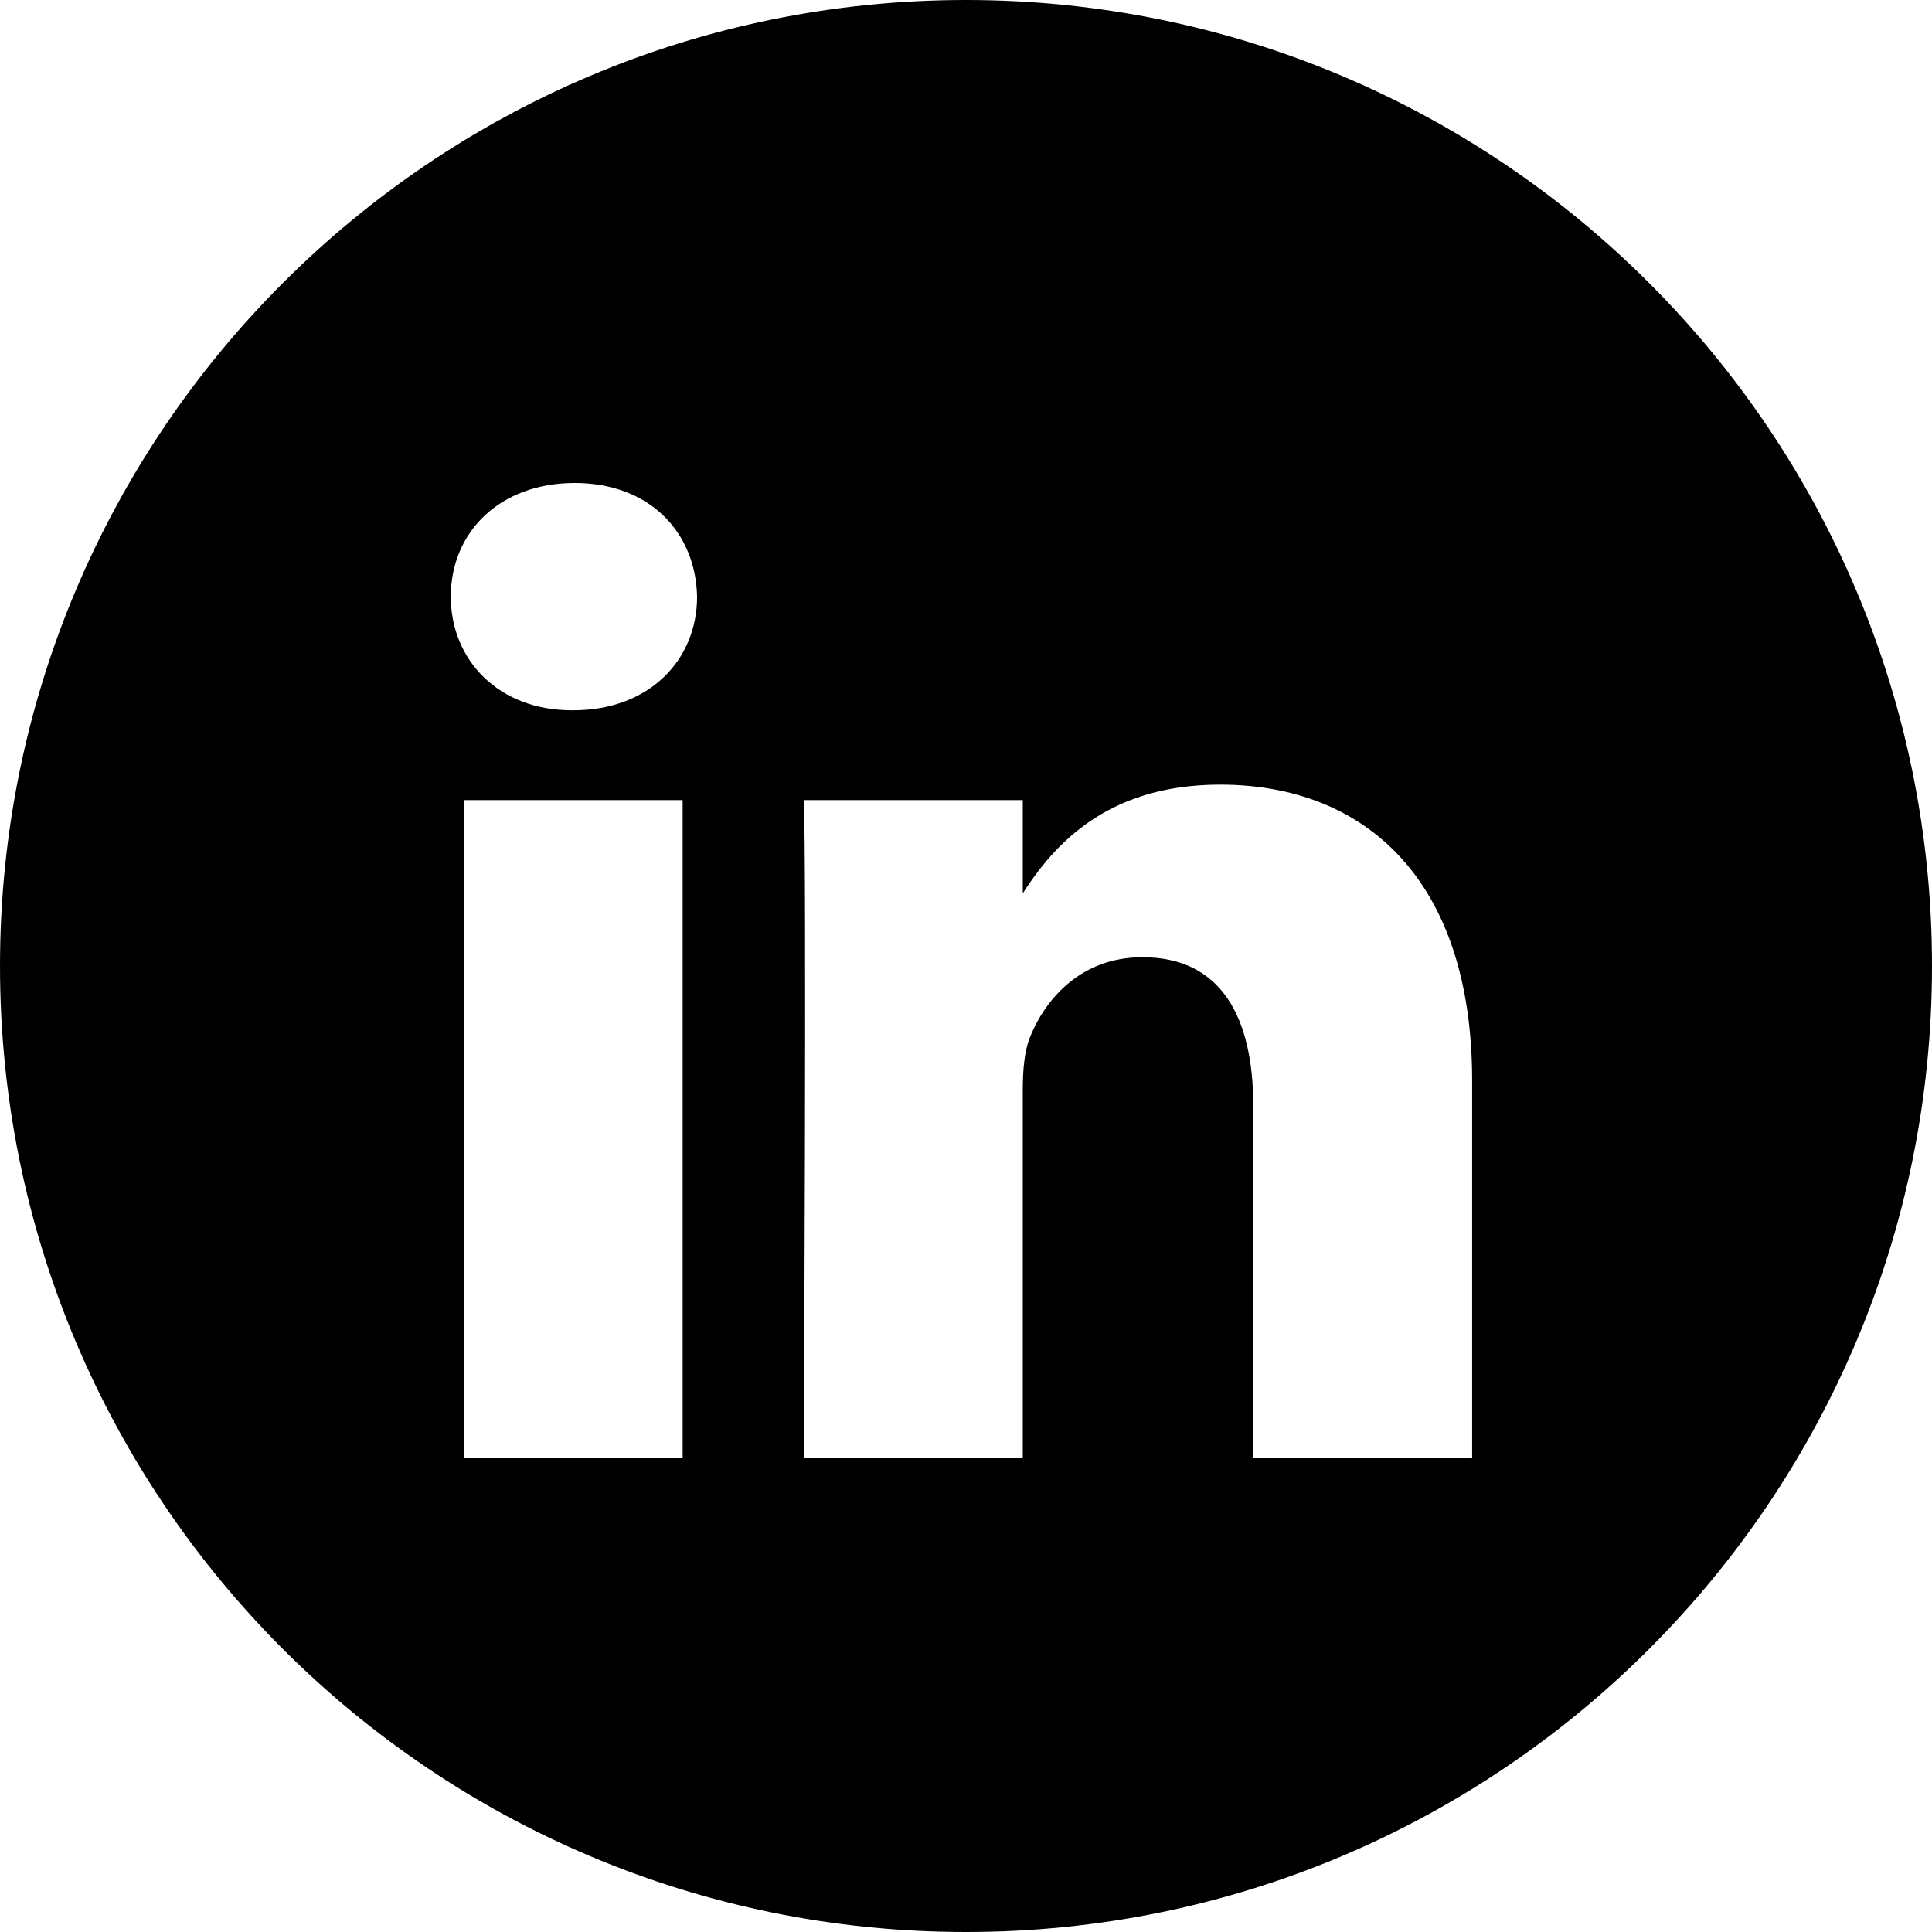
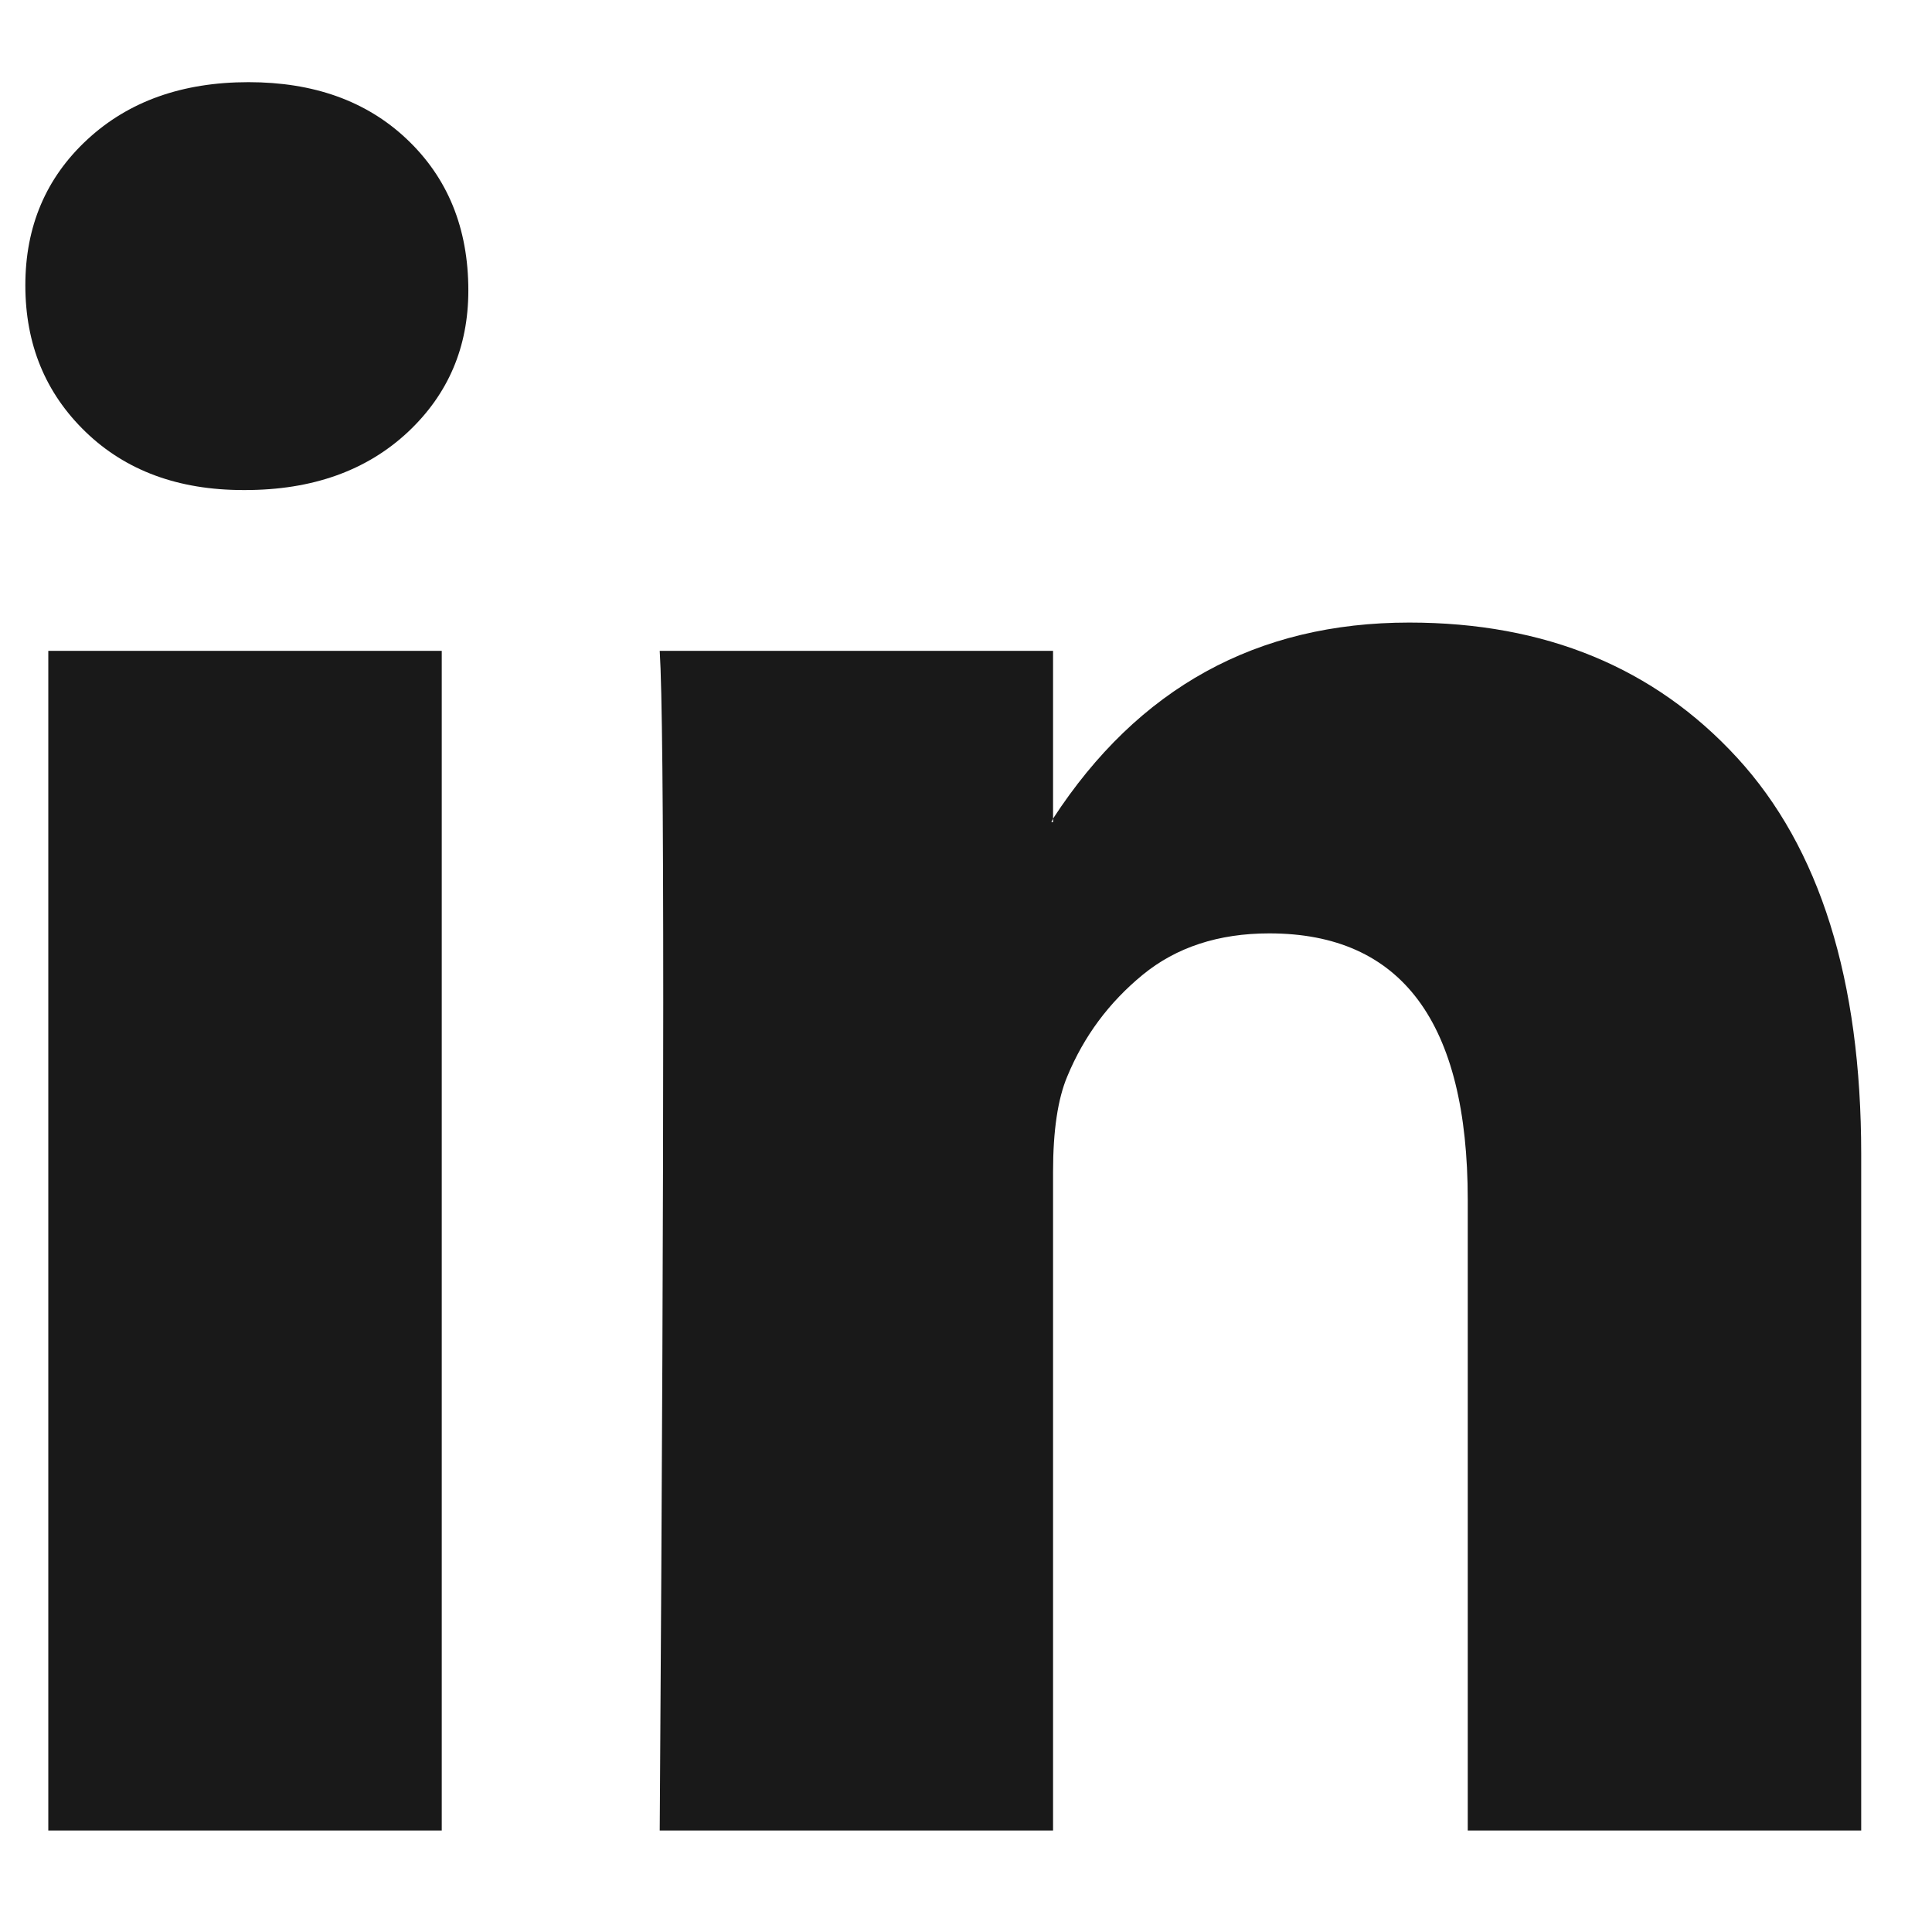
- <svg xmlns="http://www.w3.org/2000/svg" width="48" height="48" viewBox="0 0 48 48" fill="none">
-   <path fill-rule="evenodd" clip-rule="evenodd" d="M0 24C0 10.745 10.745 0 24 0C37.255 0 48 10.745 48 24C48 37.255 37.255 48 24 48C10.745 48 0 37.255 0 24ZM16.96 19.878H11.522V36.22H16.96V19.878ZM17.319 14.823C17.284 13.22 16.138 12 14.277 12C12.416 12 11.2 13.22 11.2 14.823C11.2 16.392 12.38 17.647 14.206 17.647H14.241C16.138 17.647 17.319 16.392 17.319 14.823ZM36.575 26.85C36.575 21.83 33.892 19.494 30.313 19.494C27.425 19.494 26.133 21.08 25.411 22.193V19.878H19.971C20.043 21.412 19.971 36.22 19.971 36.22H25.411V27.093C25.411 26.605 25.446 26.118 25.59 25.768C25.983 24.792 26.878 23.782 28.381 23.782C30.349 23.782 31.137 25.281 31.137 27.477V36.22H36.575L36.575 26.85Z" fill="black" />
+ <svg xmlns="http://www.w3.org/2000/svg" width="20" height="20" viewBox="0 0 17 16" fill="none">
+   <path d="M0.223 2.01C0.223 1.492 0.405 1.064 0.768 0.728C1.132 0.391 1.605 0.223 2.187 0.223C2.759 0.223 3.222 0.388 3.575 0.72C3.939 1.062 4.121 1.507 4.121 2.056C4.121 2.554 3.944 2.968 3.591 3.3C3.227 3.641 2.749 3.812 2.156 3.812H2.141C1.569 3.812 1.106 3.641 0.753 3.3C0.399 2.958 0.223 2.528 0.223 2.01ZM0.425 15.607V5.227H3.887V15.607H0.425ZM5.805 15.607H9.266V9.811C9.266 9.448 9.308 9.169 9.391 8.972C9.537 8.619 9.757 8.322 10.054 8.078C10.35 7.835 10.722 7.713 11.169 7.713C12.333 7.713 12.915 8.495 12.915 10.059V15.607H16.377V9.655C16.377 8.122 16.013 6.959 15.285 6.167C14.557 5.374 13.596 4.978 12.4 4.978C11.059 4.978 10.015 5.553 9.266 6.703V6.734H9.251L9.266 6.703V5.227H5.805C5.826 5.558 5.836 6.589 5.836 8.319C5.836 10.049 5.826 12.479 5.805 15.607Z" fill="#191919" />
</svg>
